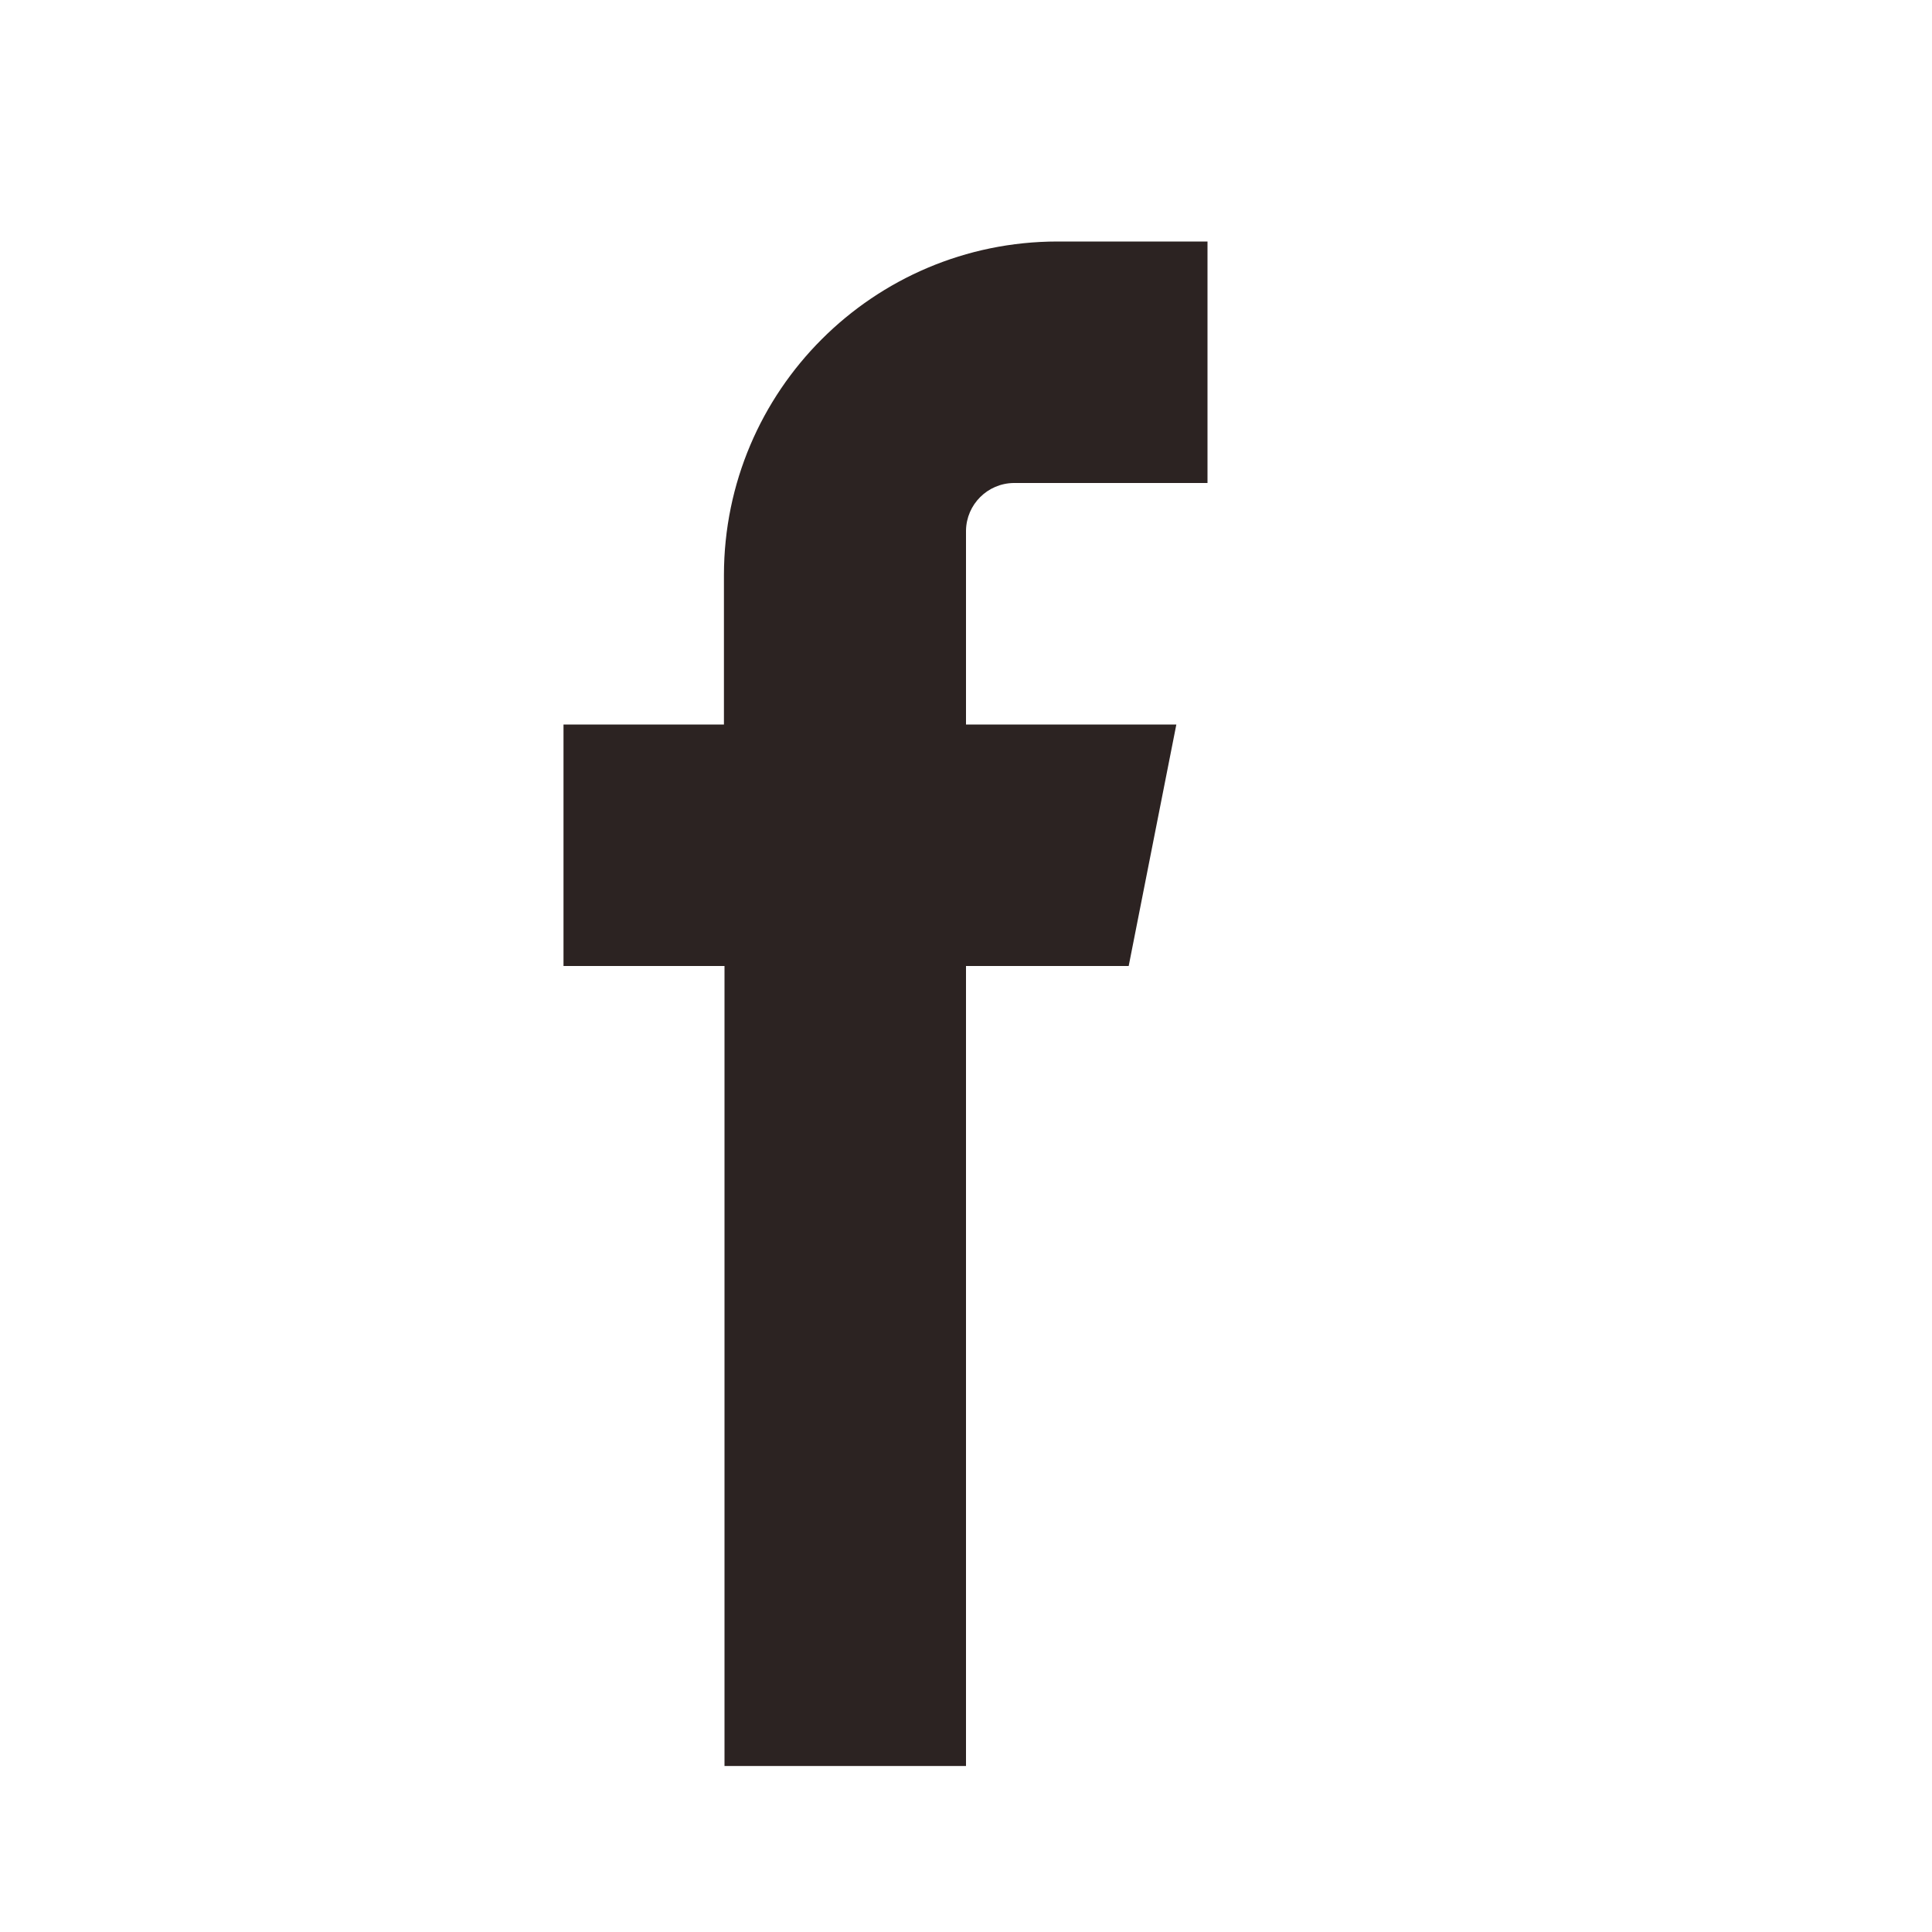
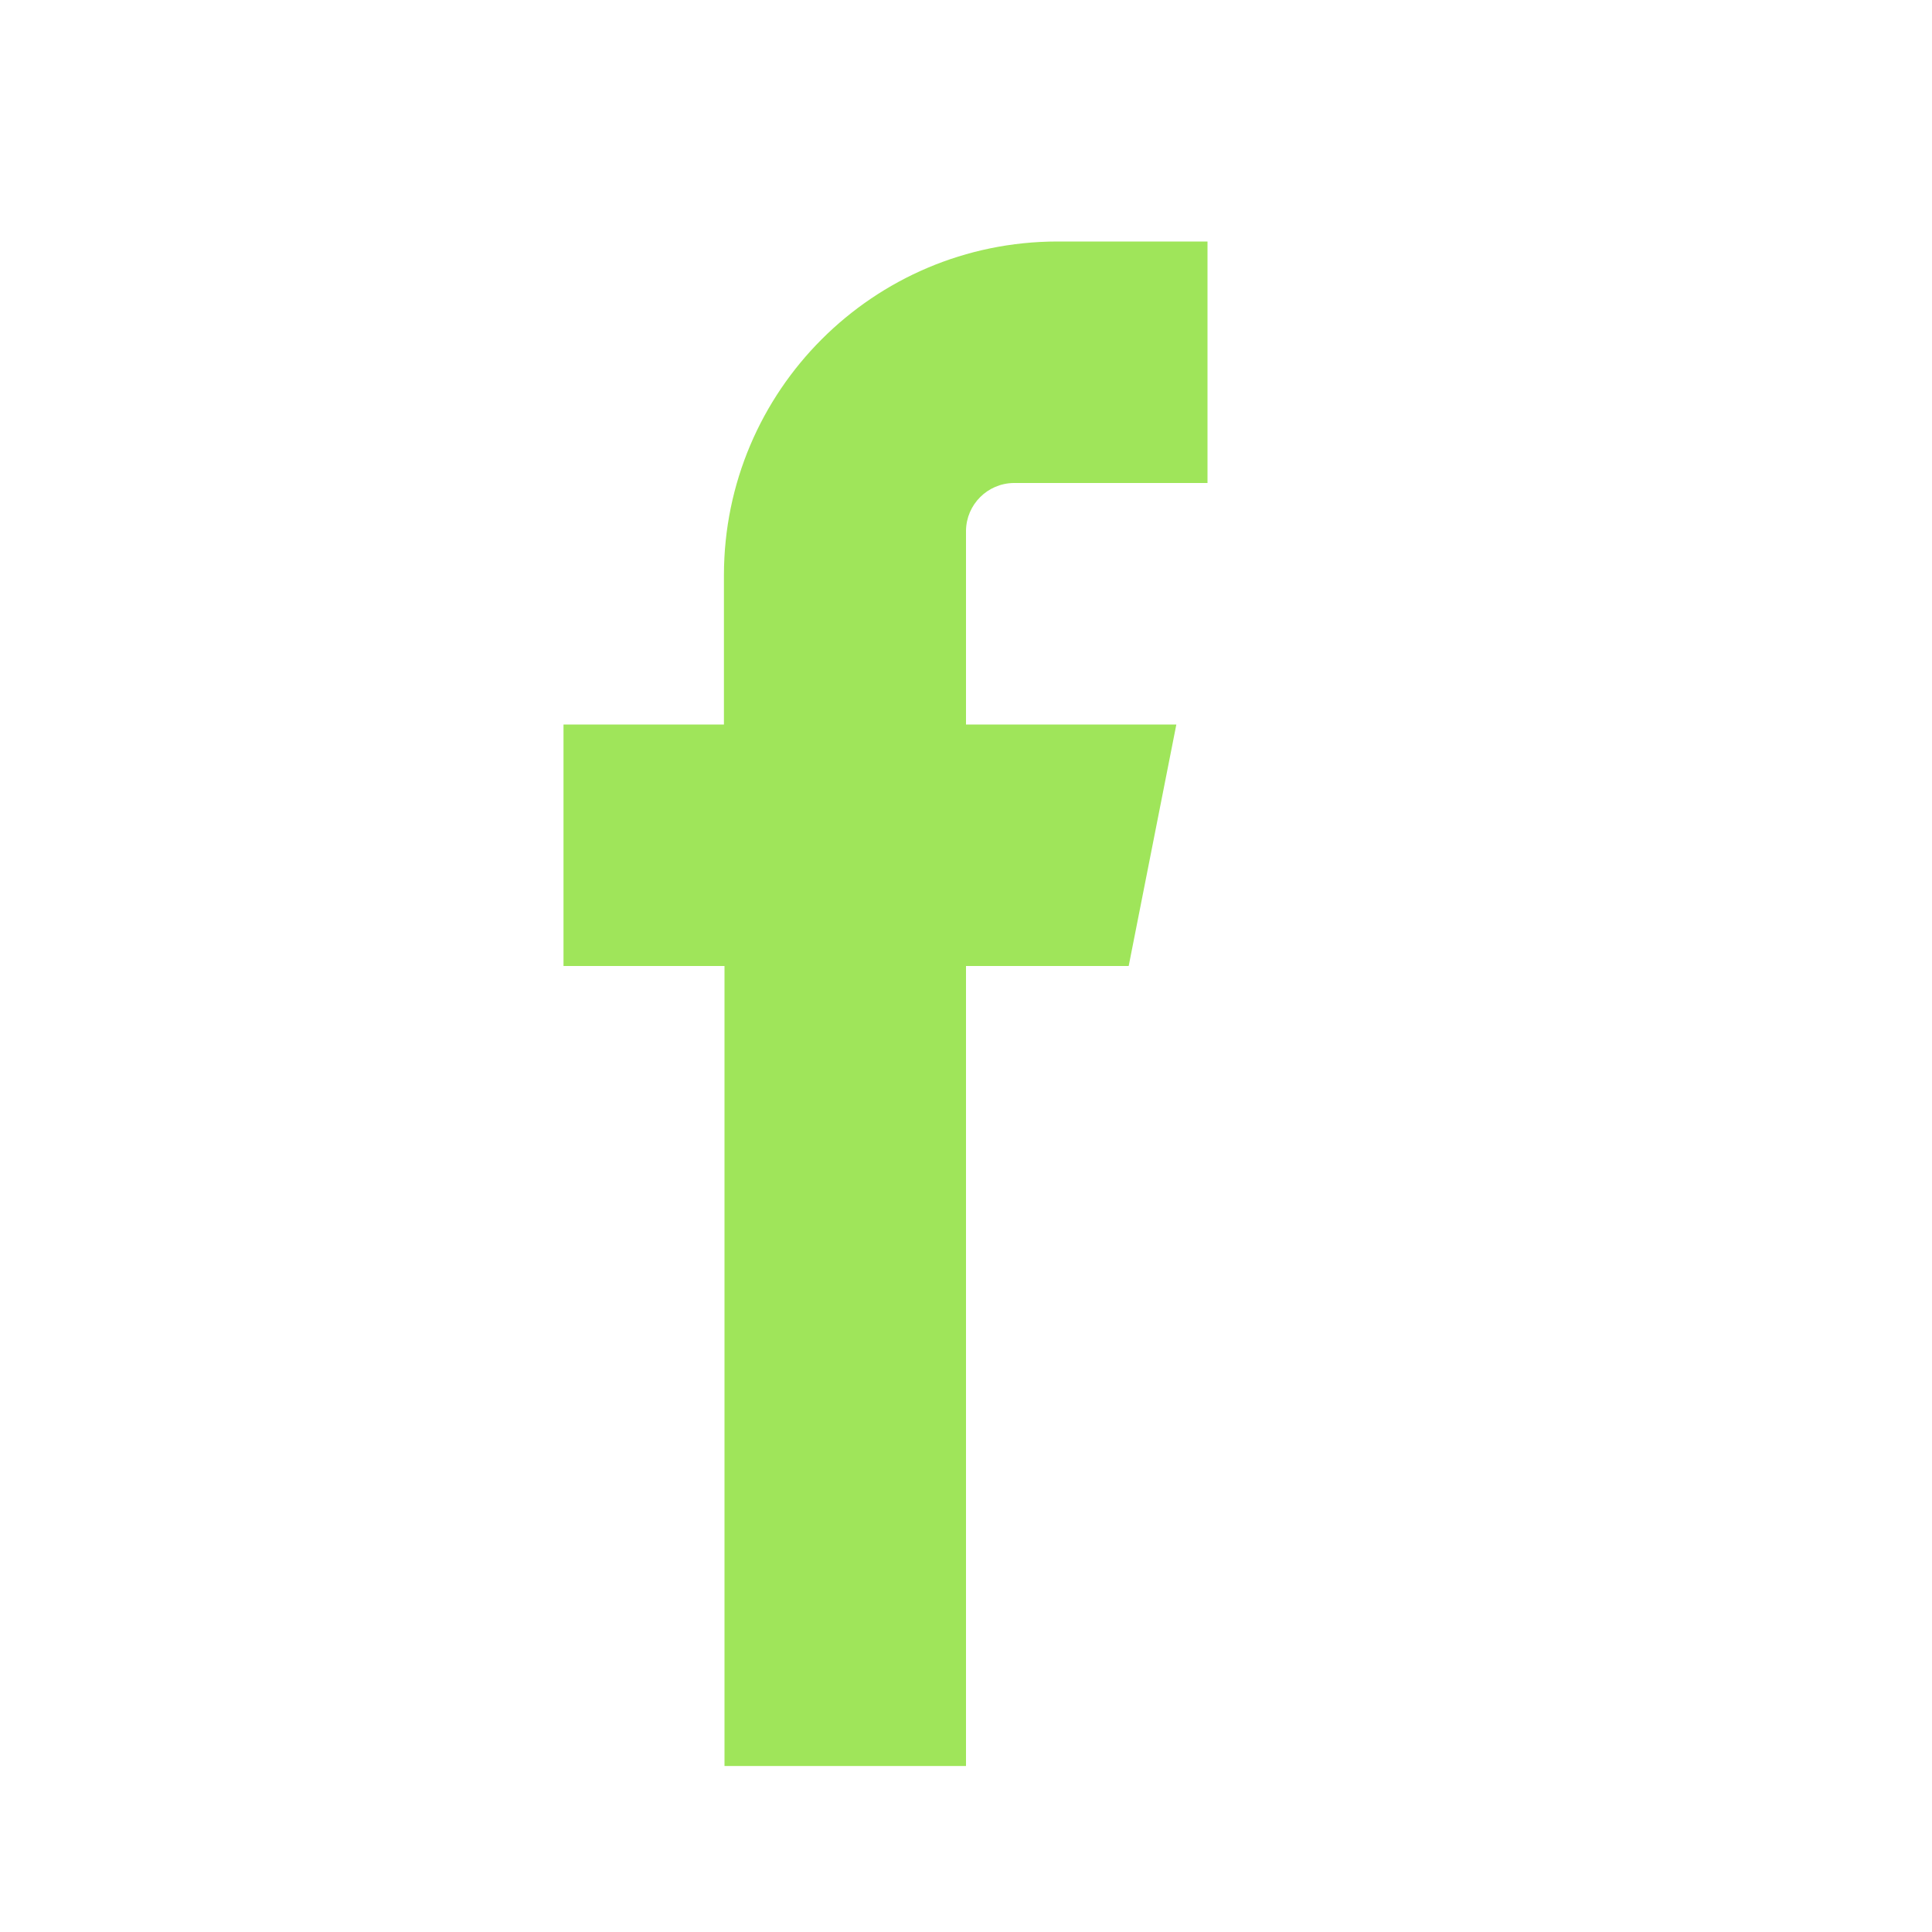
- <svg xmlns="http://www.w3.org/2000/svg" class="w-6 h-6 text-gray-800 dark:text-white" aria-hidden="true" width="24" height="24" fill="rgba(22, 12, 10, 0.9)" viewBox="0 0 24 24">
+ <svg xmlns="http://www.w3.org/2000/svg" class="w-6 h-6 text-gray-800 dark:text-white" aria-hidden="true" width="24" height="24" fill="rgba(119, 218, 21, 0.7)" viewBox="0 0 24 24">
  <path fill-rule="evenodd" d="M13.135 6H15V3h-1.865a4.147 4.147 0 0 0-4.142 4.142V9H7v3h2v9.938h3V12h2.021l.592-3H12V6.591A.6.6 0 0 1 12.592 6h.543Z" clip-rule="evenodd" />
</svg>
